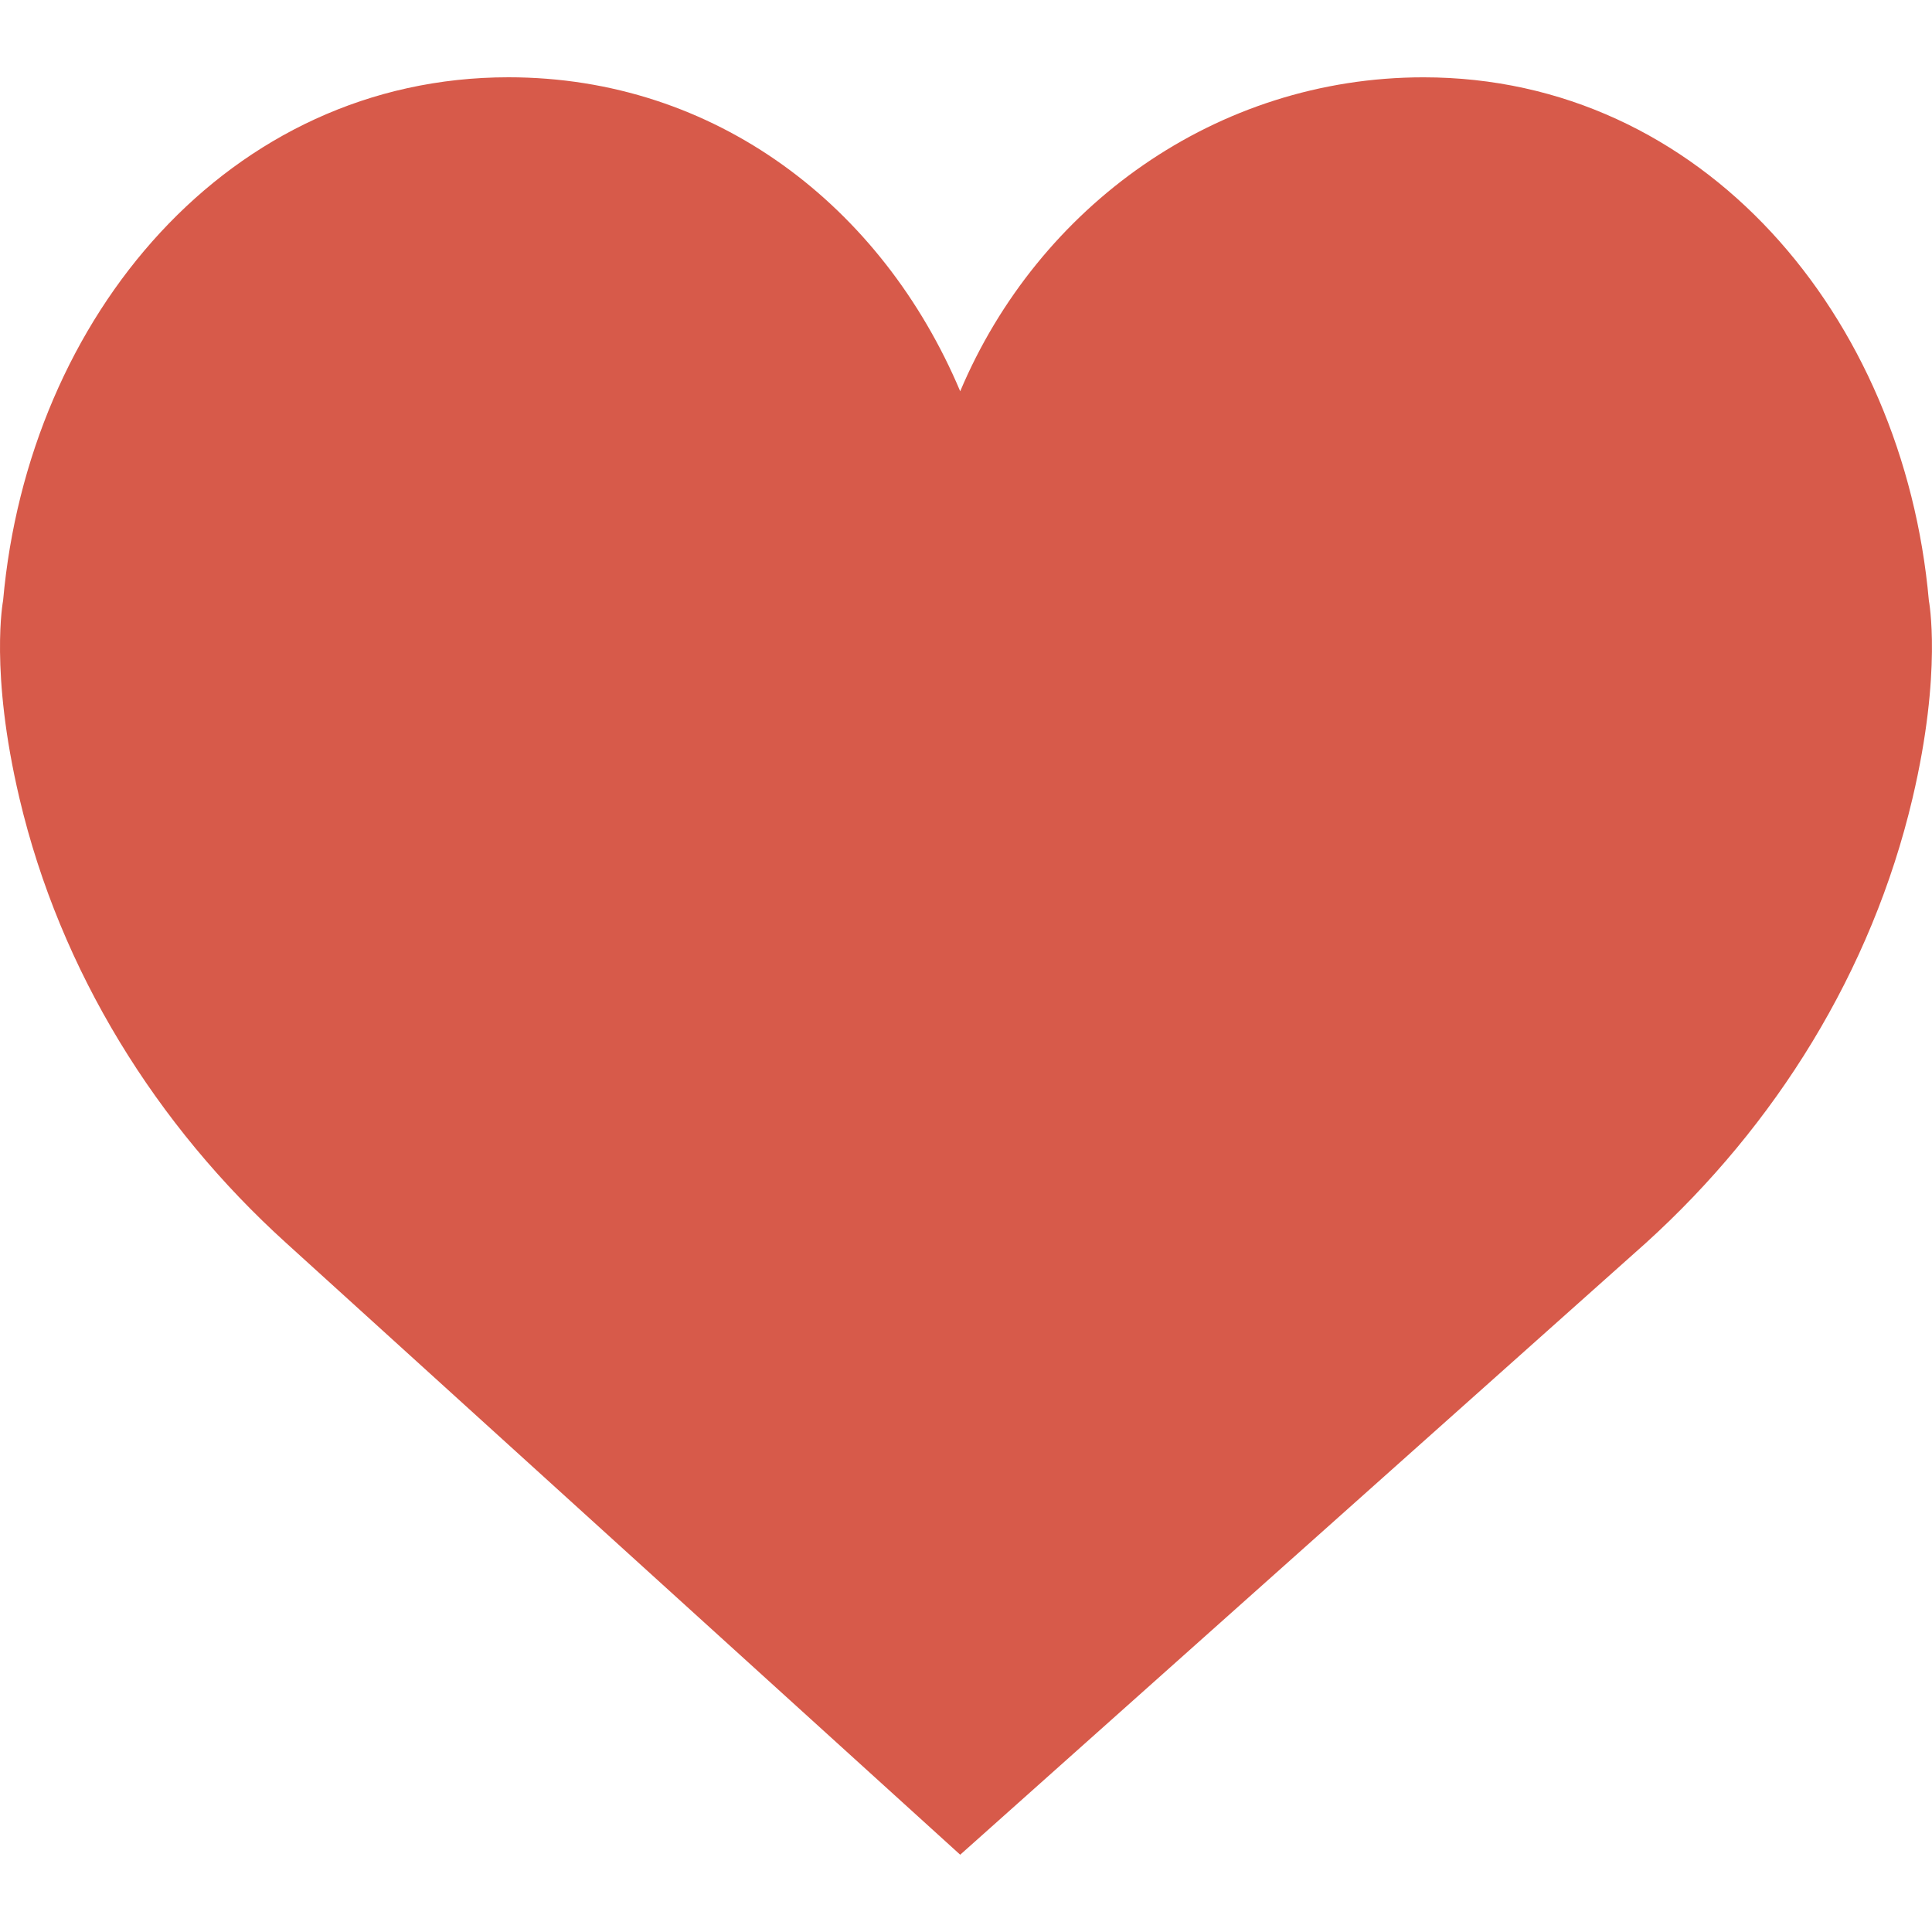
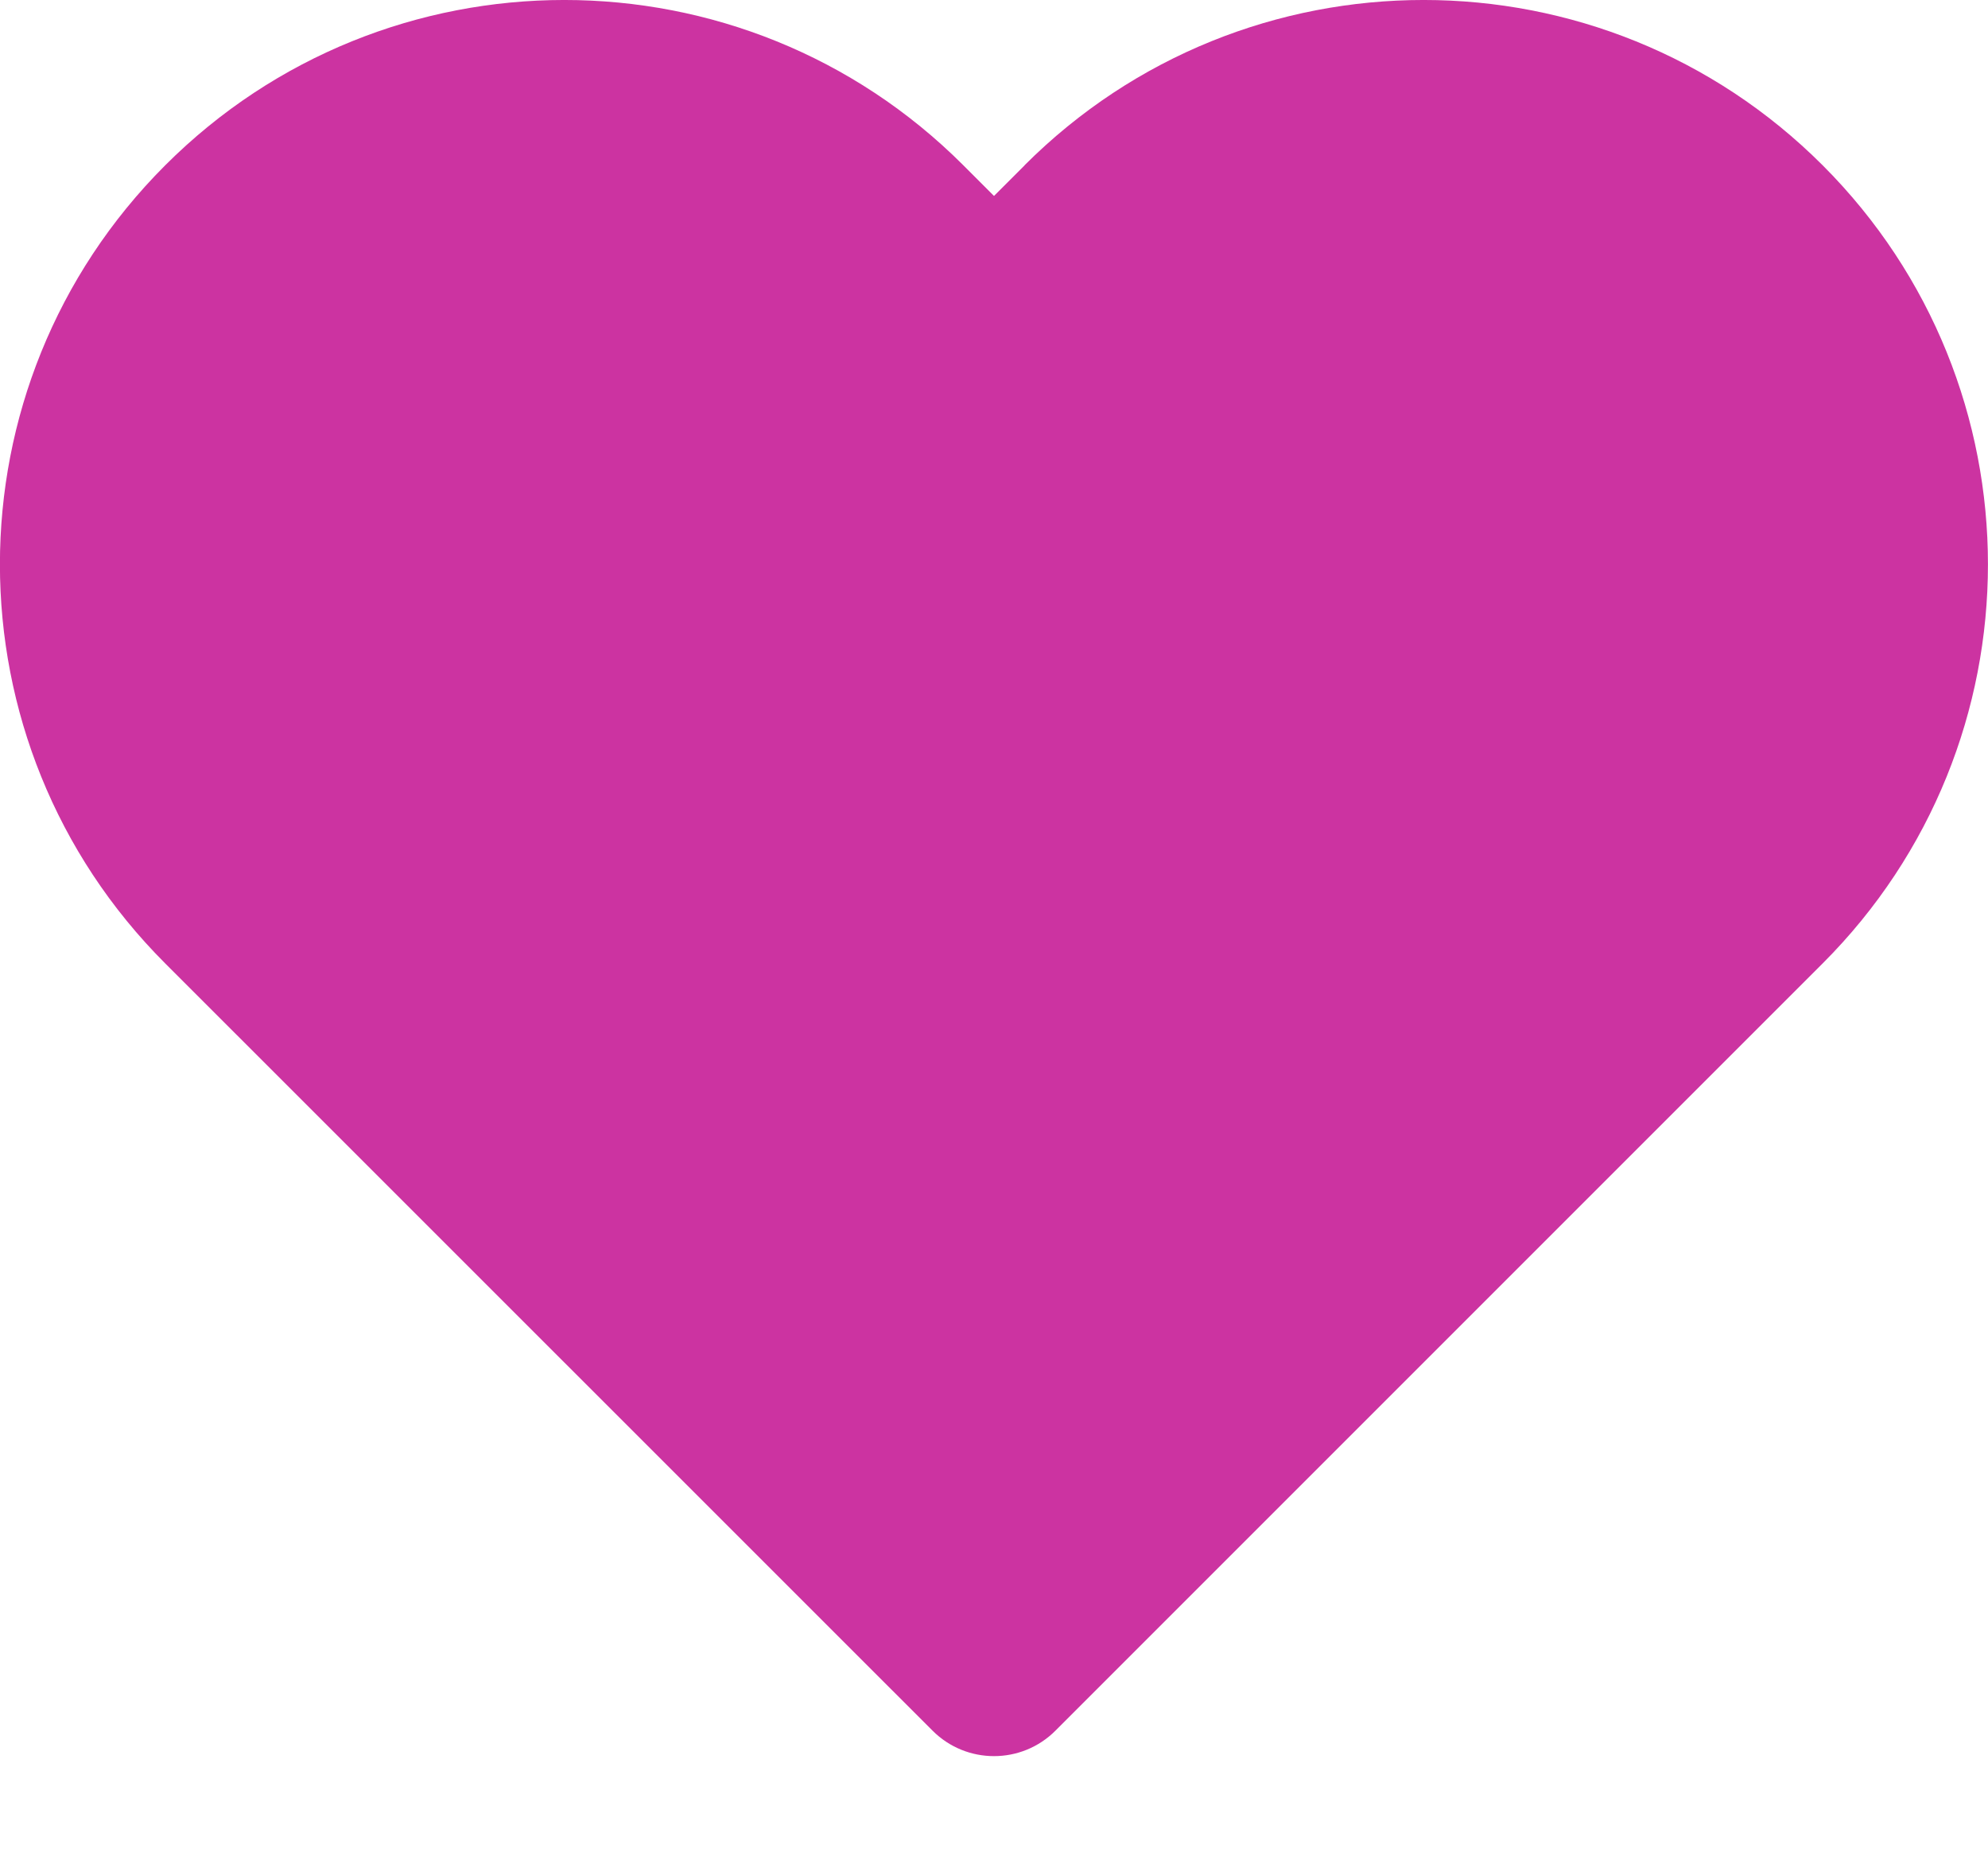
- <svg xmlns="http://www.w3.org/2000/svg" version="1.1" id="Capa_1" x="0px" y="0px" viewBox="0 0 50 50" style="enable-background:new 0 0 50 50;" xml:space="preserve">
-   <path style="fill:#D75A4A;" d="M24.85,10.126c2.018-4.783,6.628-8.125,11.99-8.125c7.223,0,12.425,6.179,13.079,13.543  c0,0,0.353,1.828-0.424,5.119c-1.058,4.482-3.545,8.464-6.898,11.503L24.85,48L7.402,32.165c-3.353-3.038-5.84-7.021-6.898-11.503  c-0.777-3.291-0.424-5.119-0.424-5.119C0.734,8.179,5.936,2,13.159,2C18.522,2,22.832,5.343,24.85,10.126z" />
-   <g>
- </g>
-   <g>
- </g>
-   <g>
- </g>
-   <g>
- </g>
-   <g>
- </g>
-   <g>
- </g>
-   <g>
- </g>
-   <g>
- </g>
-   <g>
- </g>
-   <g>
- </g>
-   <g>
- </g>
-   <g>
- </g>
-   <g>
- </g>
-   <g>
- </g>
-   <g>
- </g>
+ <svg xmlns="http://www.w3.org/2000/svg" viewBox="0 0 16 15">
+   <path fill="#CC33A1" d="M8.246 1.33a4.54 4.54 0 116.423 6.424l-6.175 6.175a.699.699 0 01-.988 0L1.33 7.754A4.542 4.542 0 017.753 1.33L8 1.577l.246-.246z" />
</svg>
